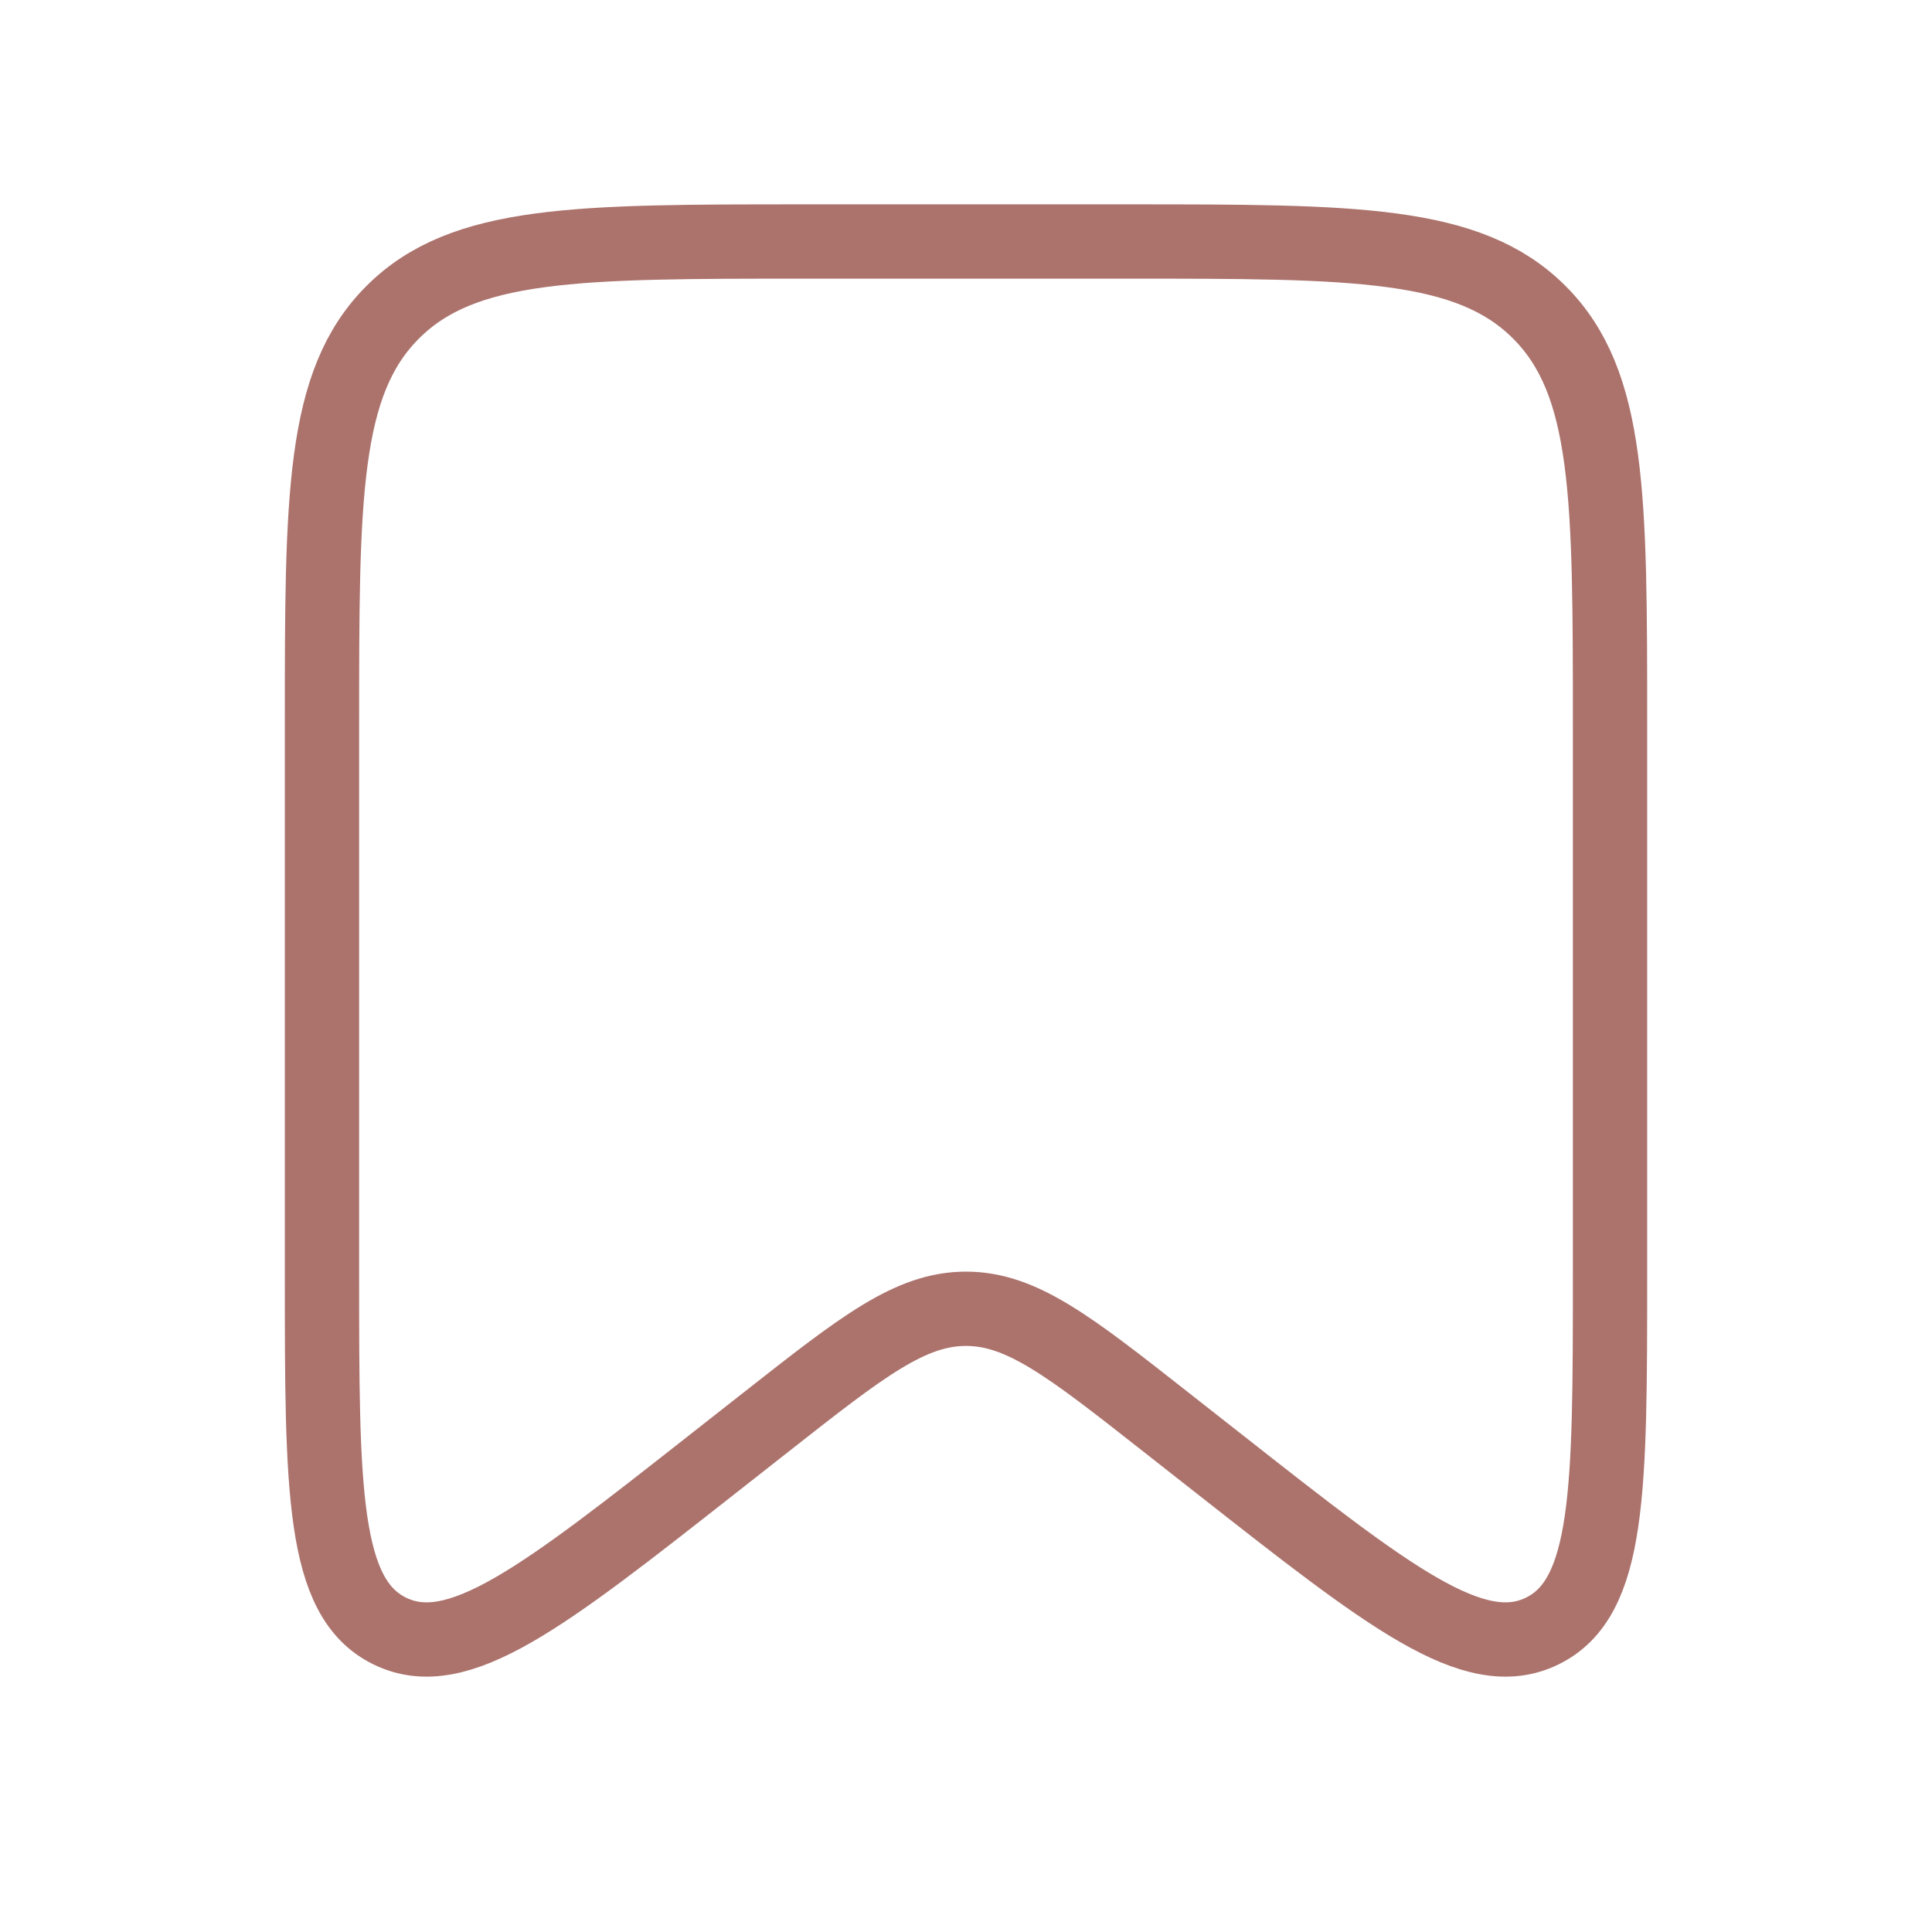
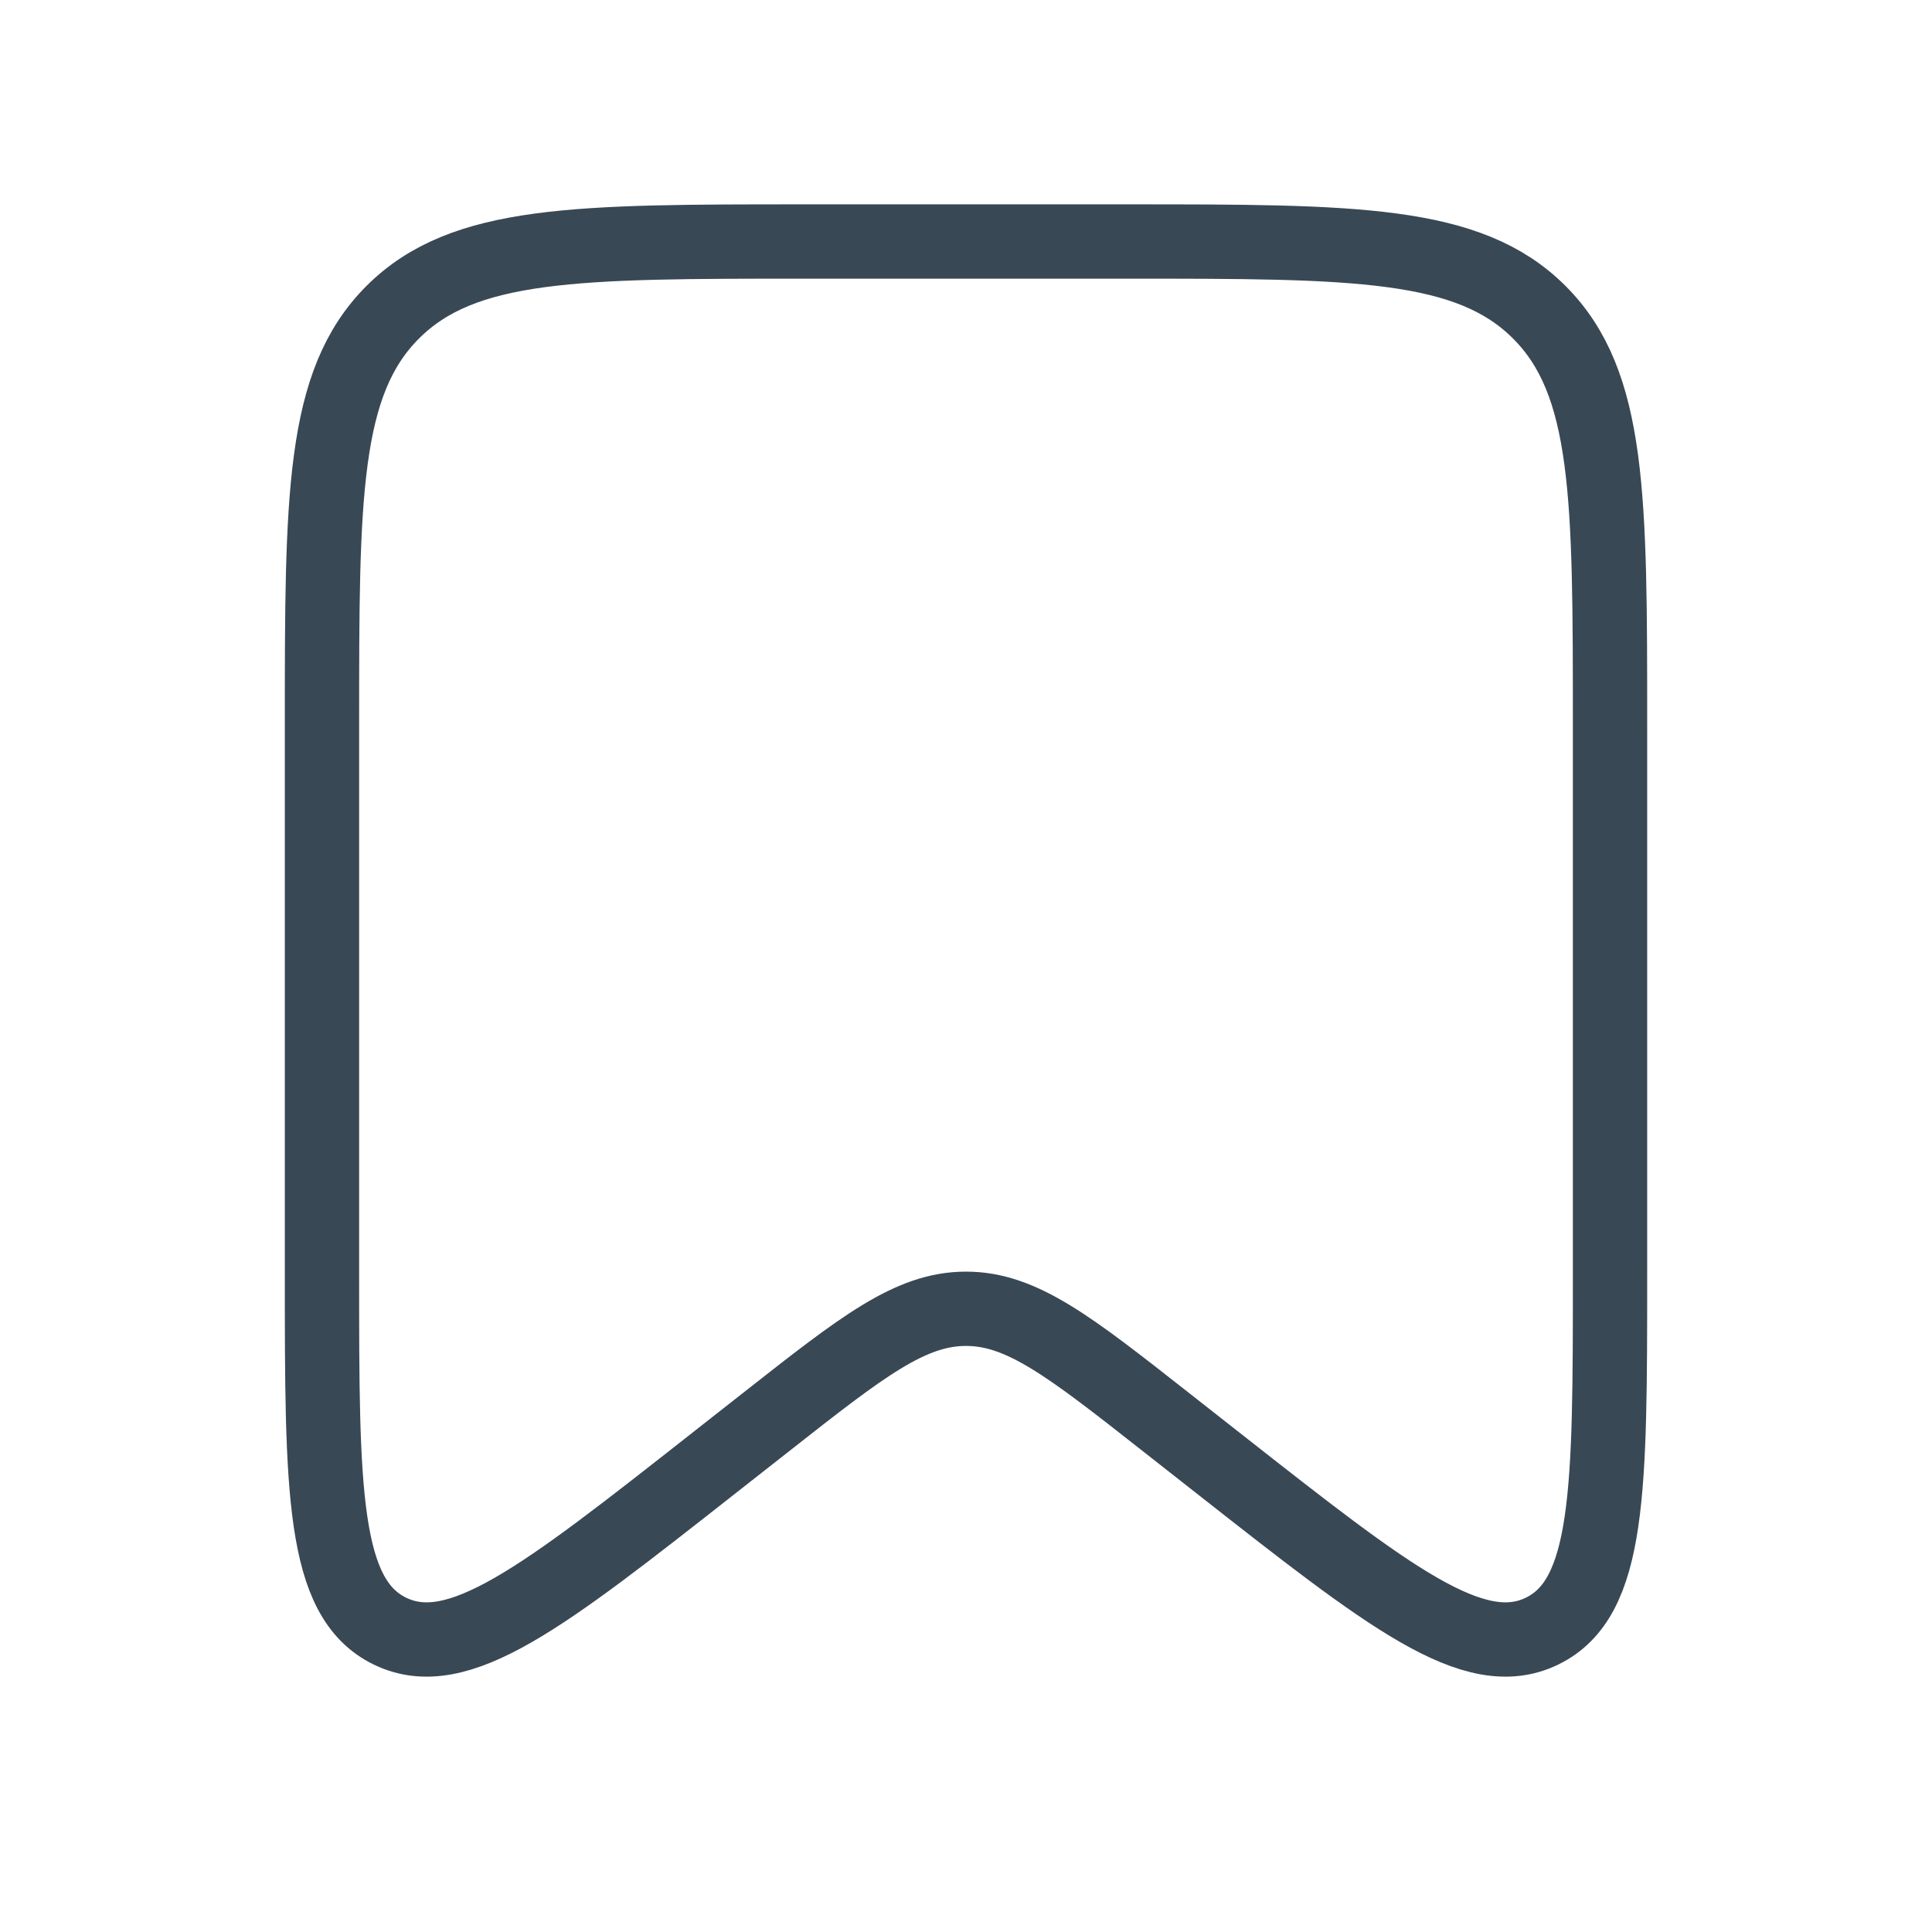
<svg xmlns="http://www.w3.org/2000/svg" width="26" height="26" viewBox="0 0 26 26" fill="none">
-   <path d="M4.333 9.75C4.333 6.686 4.333 5.154 5.285 4.202C6.237 3.25 7.769 3.25 10.834 3.25H15.167C18.231 3.25 19.763 3.25 20.715 4.202C21.667 5.154 21.667 6.686 21.667 9.75V17.147C21.667 20.053 21.667 21.507 20.752 21.951C19.837 22.396 18.695 21.498 16.409 19.702L15.677 19.127C14.392 18.117 13.749 17.613 13 17.613C12.251 17.613 11.608 18.117 10.323 19.127L9.591 19.702C7.306 21.498 6.163 22.396 5.248 21.951C4.333 21.507 4.333 20.053 4.333 17.147V9.75Z" stroke="#AC736D" />
+   <path d="M4.333 9.75C4.333 6.686 4.333 5.154 5.285 4.202C6.237 3.25 7.769 3.25 10.834 3.25H15.167C18.231 3.25 19.763 3.25 20.715 4.202C21.667 5.154 21.667 6.686 21.667 9.75V17.147C21.667 20.053 21.667 21.507 20.752 21.951C19.837 22.396 18.695 21.498 16.409 19.702L15.677 19.127C14.392 18.117 13.749 17.613 13 17.613C12.251 17.613 11.608 18.117 10.323 19.127L9.591 19.702C7.306 21.498 6.163 22.396 5.248 21.951C4.333 21.507 4.333 20.053 4.333 17.147V9.75Z" stroke="#394855" />
</svg>
